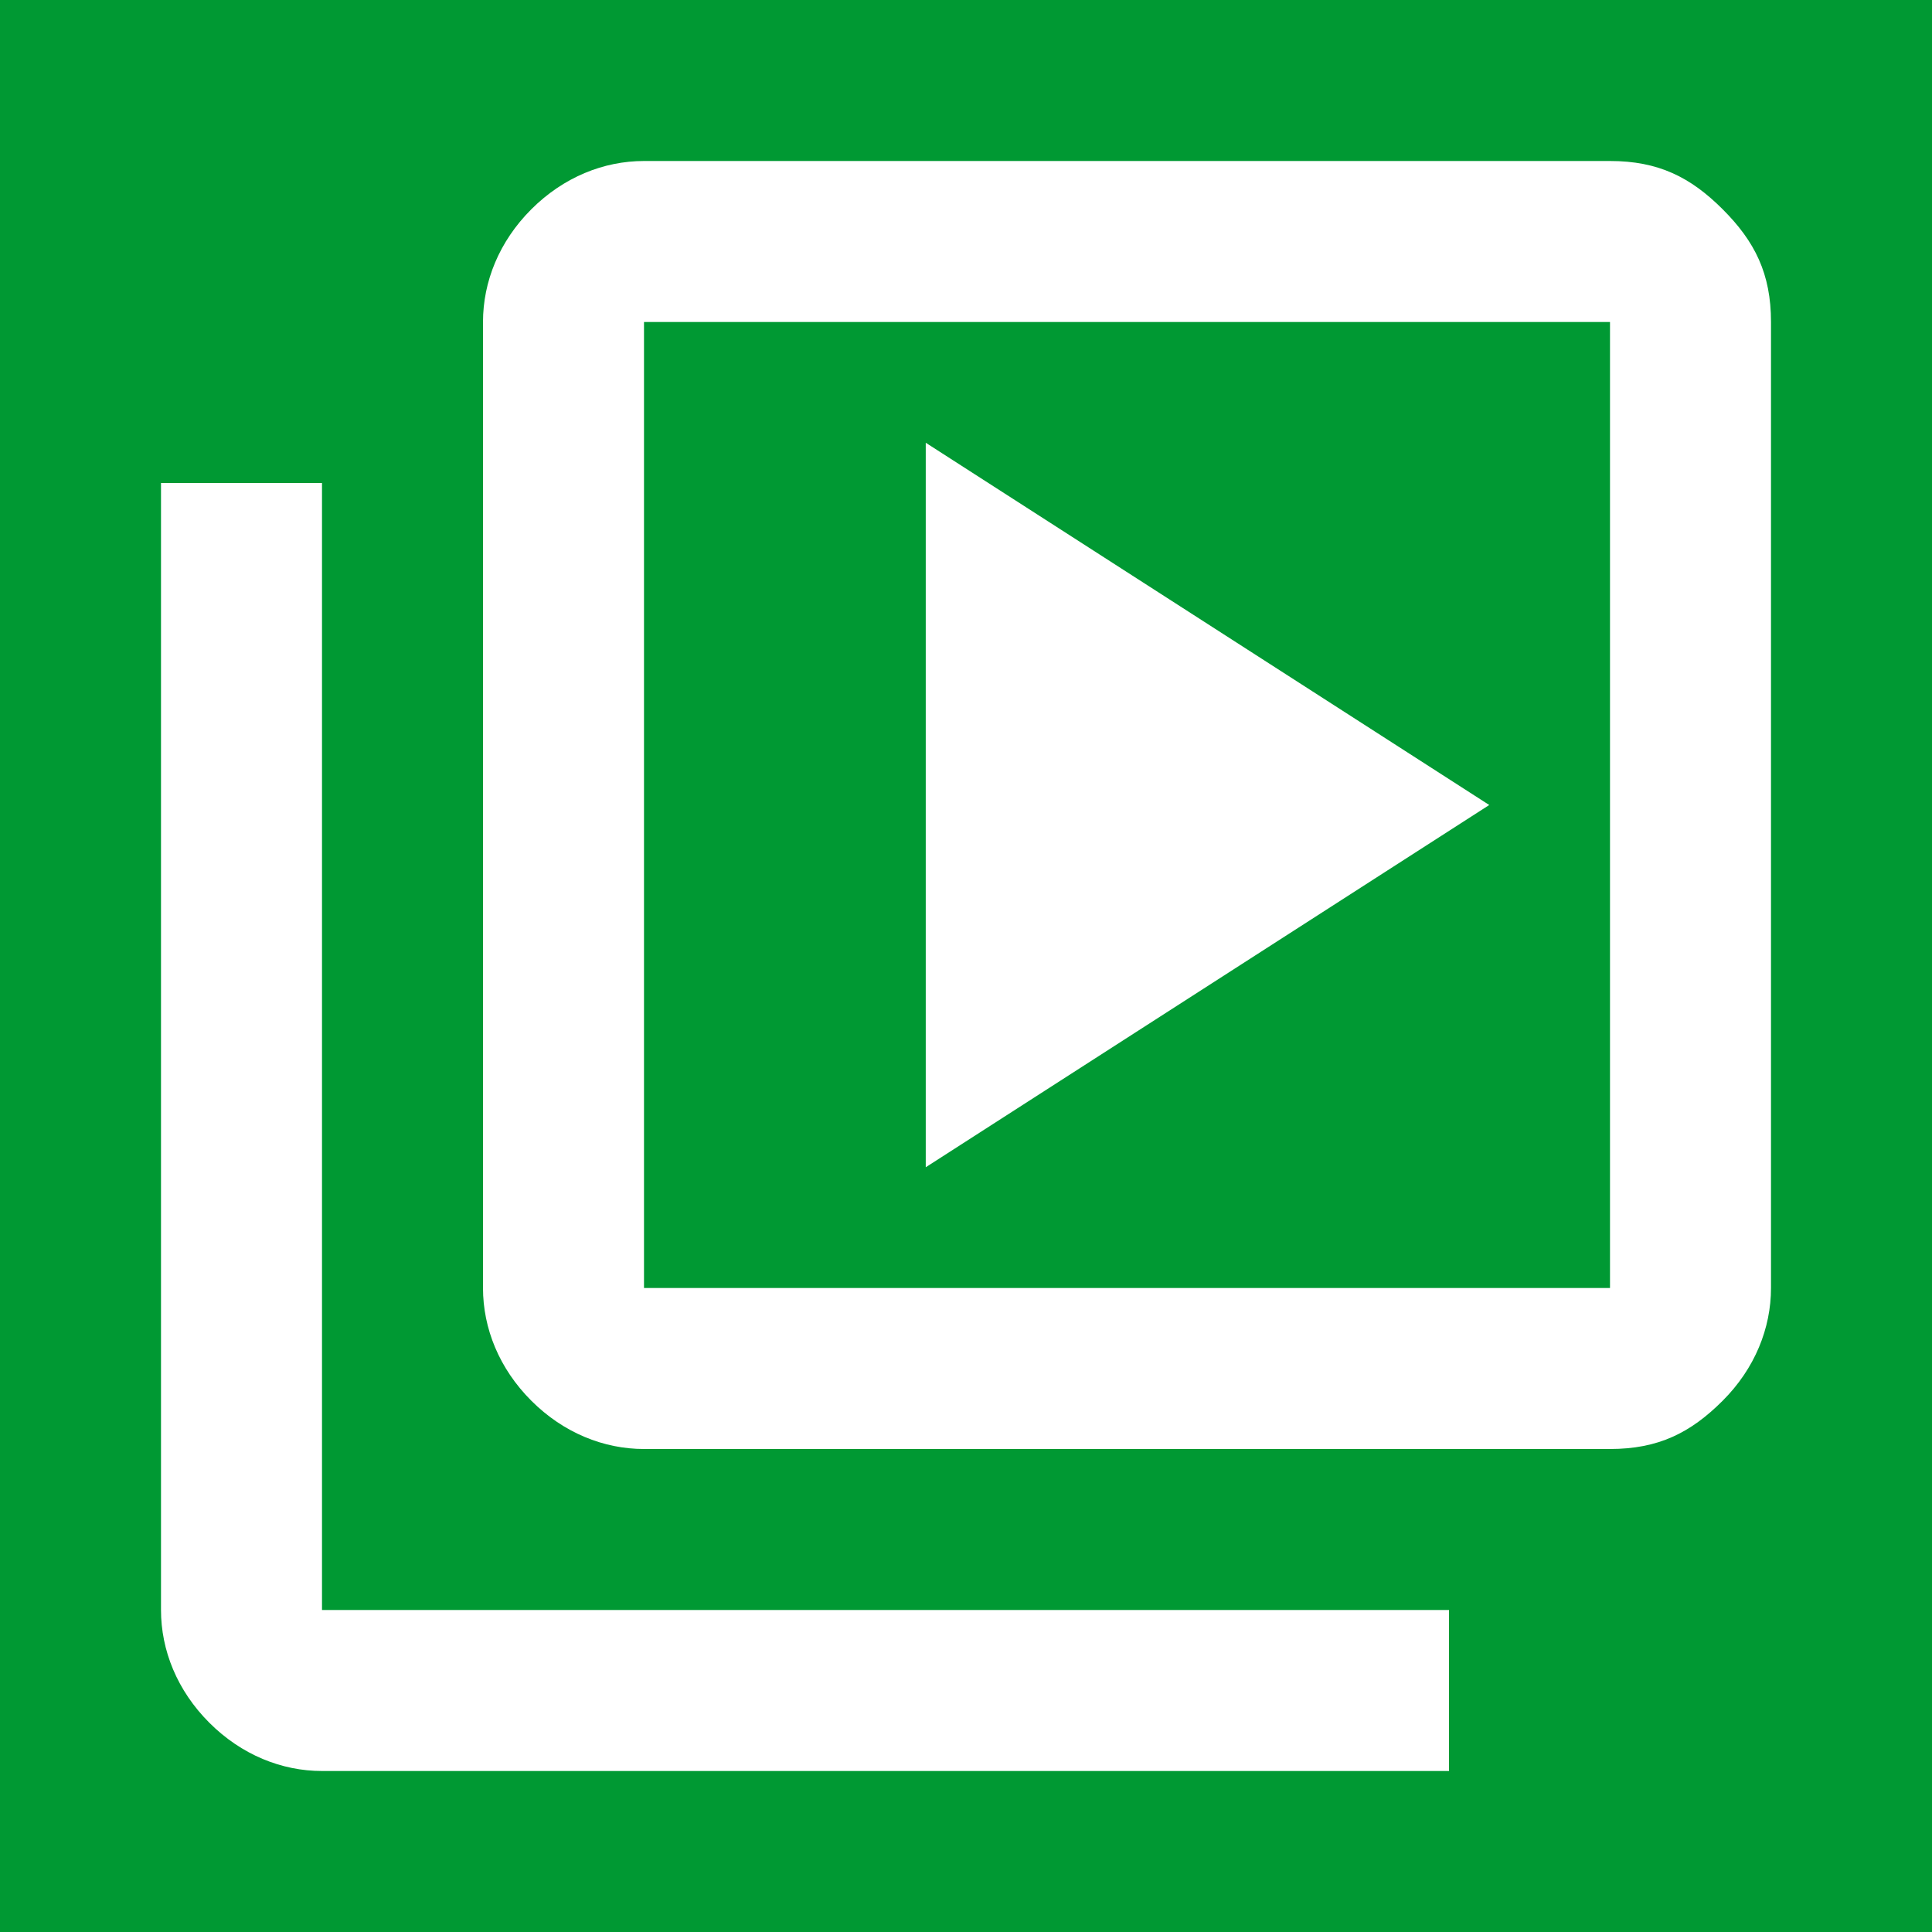
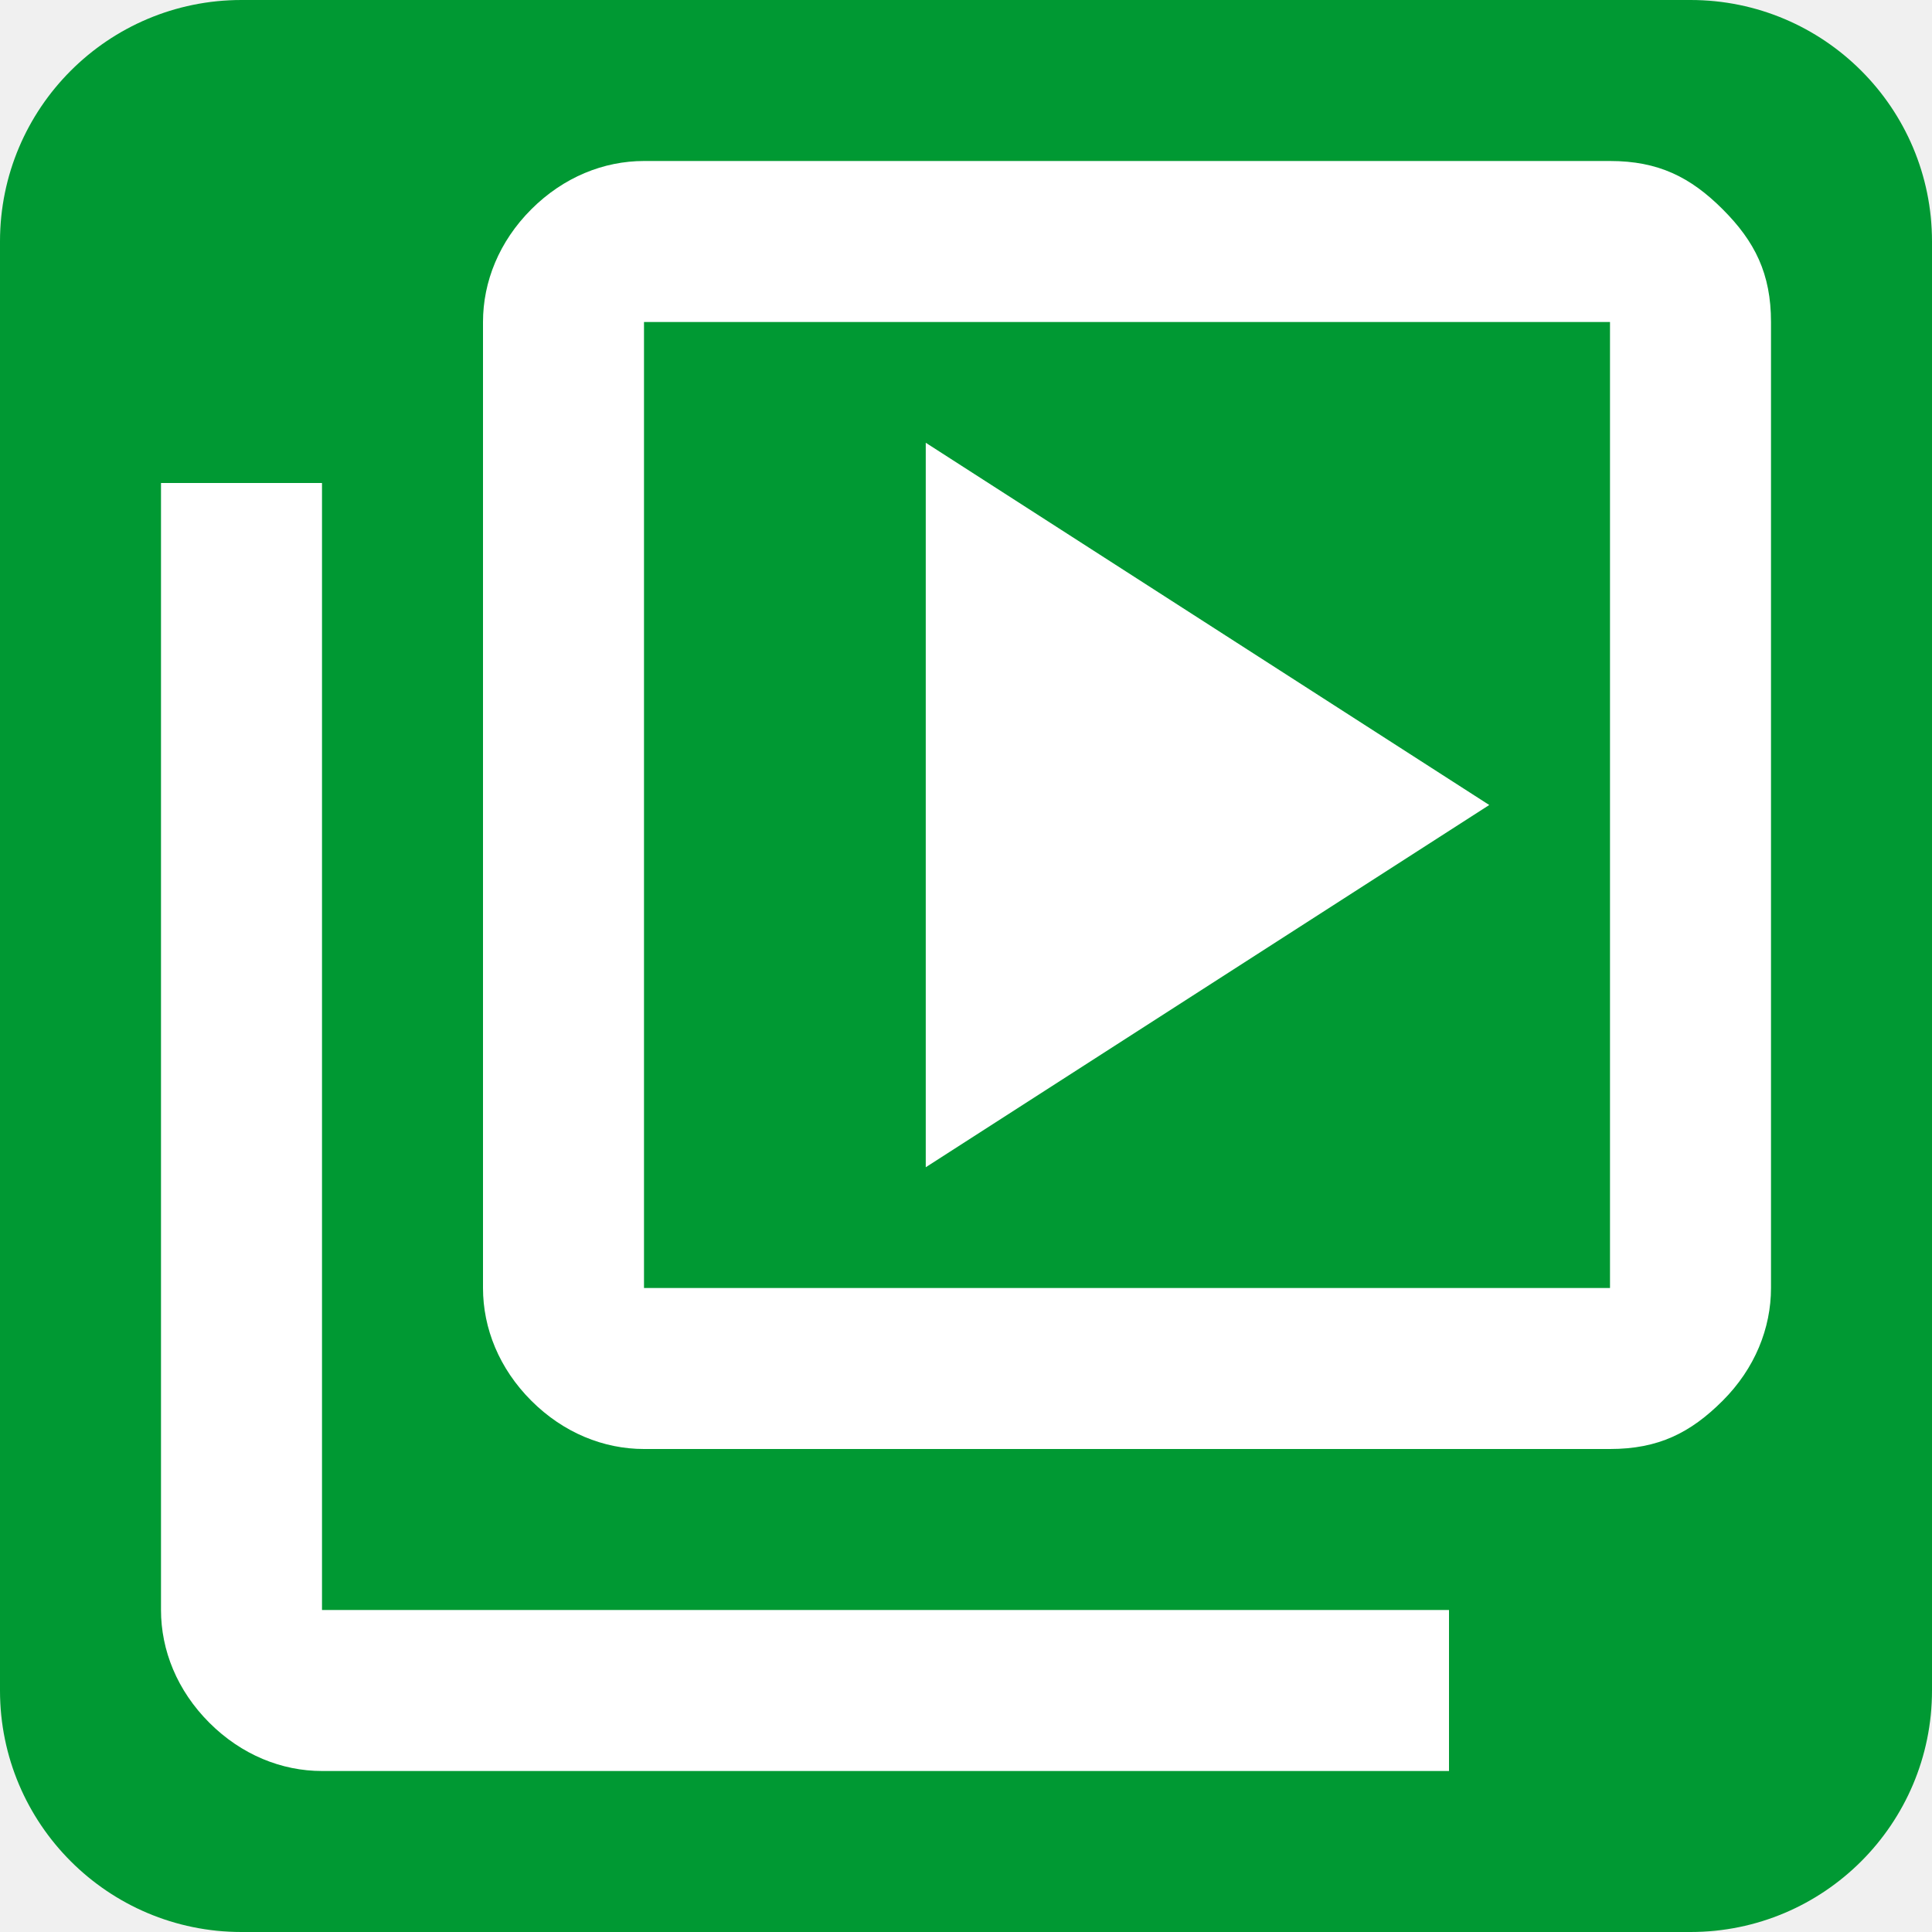
<svg xmlns="http://www.w3.org/2000/svg" version="1.1" x="0px" y="0px" viewBox="0 0 24 24" style="enable-background:new 0 0 24 24;" xml:space="preserve">
  <style type="text/css">
	.st0{fill:#009933;}
	.st1{fill:#FFFFFF;}
</style>
  <g id="background">
-     <rect x="0" class="st0" width="24" height="24" />
+     <rect x="0" rx="3px" ry="3px" class="st0" width="24" height="24" />
  </g>
  <g id="main">
    <path class="st1" d="M11.5,14.5l7-4.5l-7-4.5V14.5z M8,18c-0.5,0-1-0.2-1.4-0.6C6.2,17,6,16.5,6,16V4c0-0.5,0.2-1,0.6-1.4   C7,2.2,7.5,2,8,2h12c0.6,0,1,0.2,1.4,0.6S22,3.4,22,4v12c0,0.5-0.2,1-0.6,1.4S20.6,18,20,18H8z M8,16h12V4H8V16z M4,22   c-0.5,0-1-0.2-1.4-0.6S2,20.5,2,20V6h2v14h14v2H4z M8,4v12V4z" />
  </g>
</svg>
